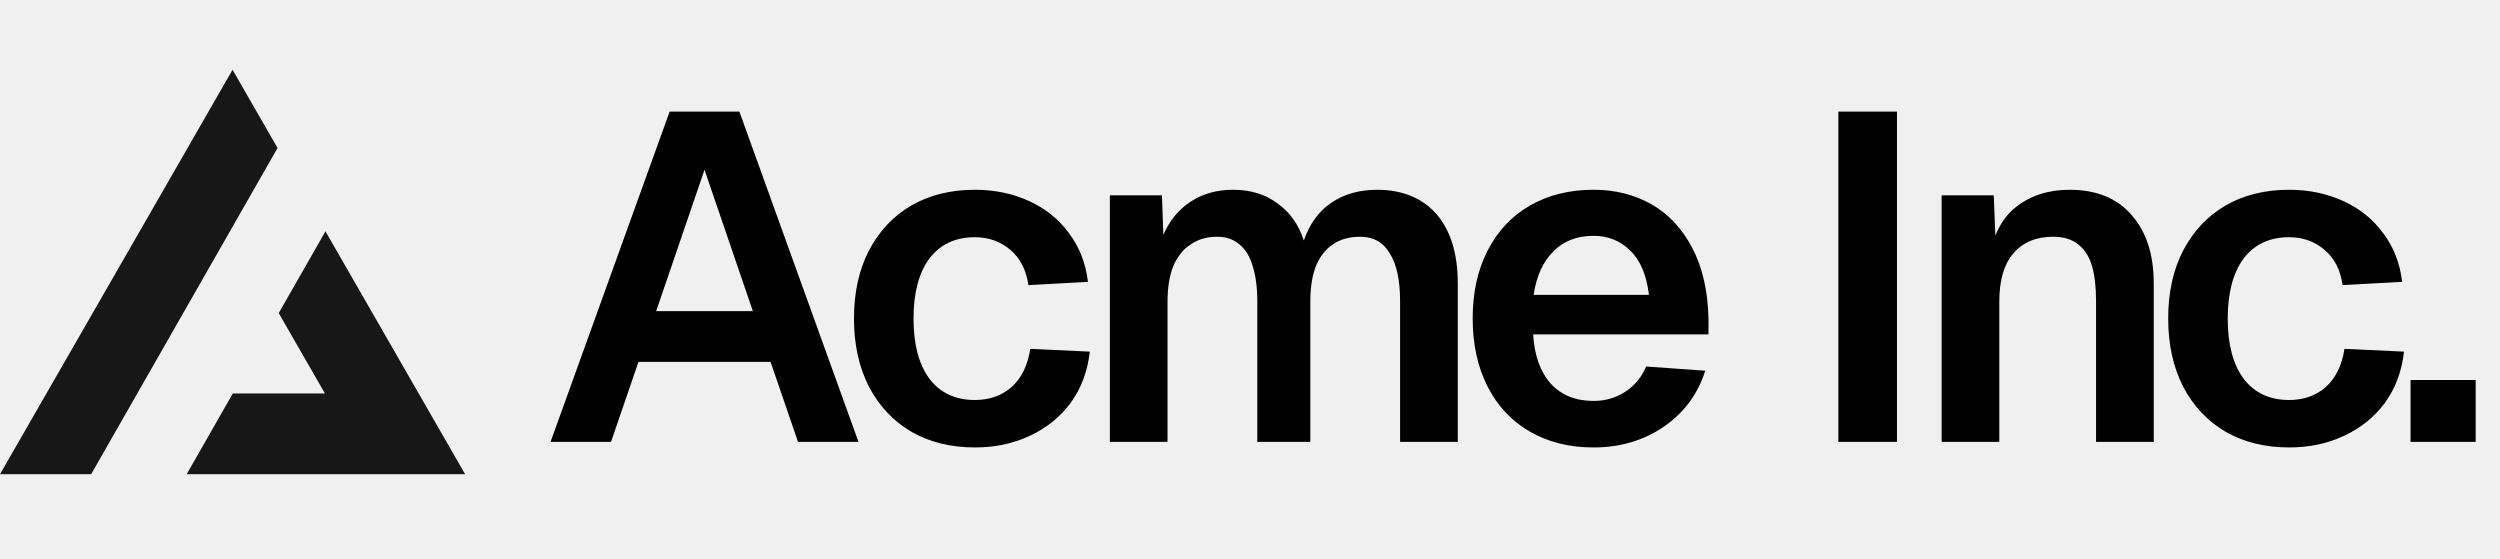
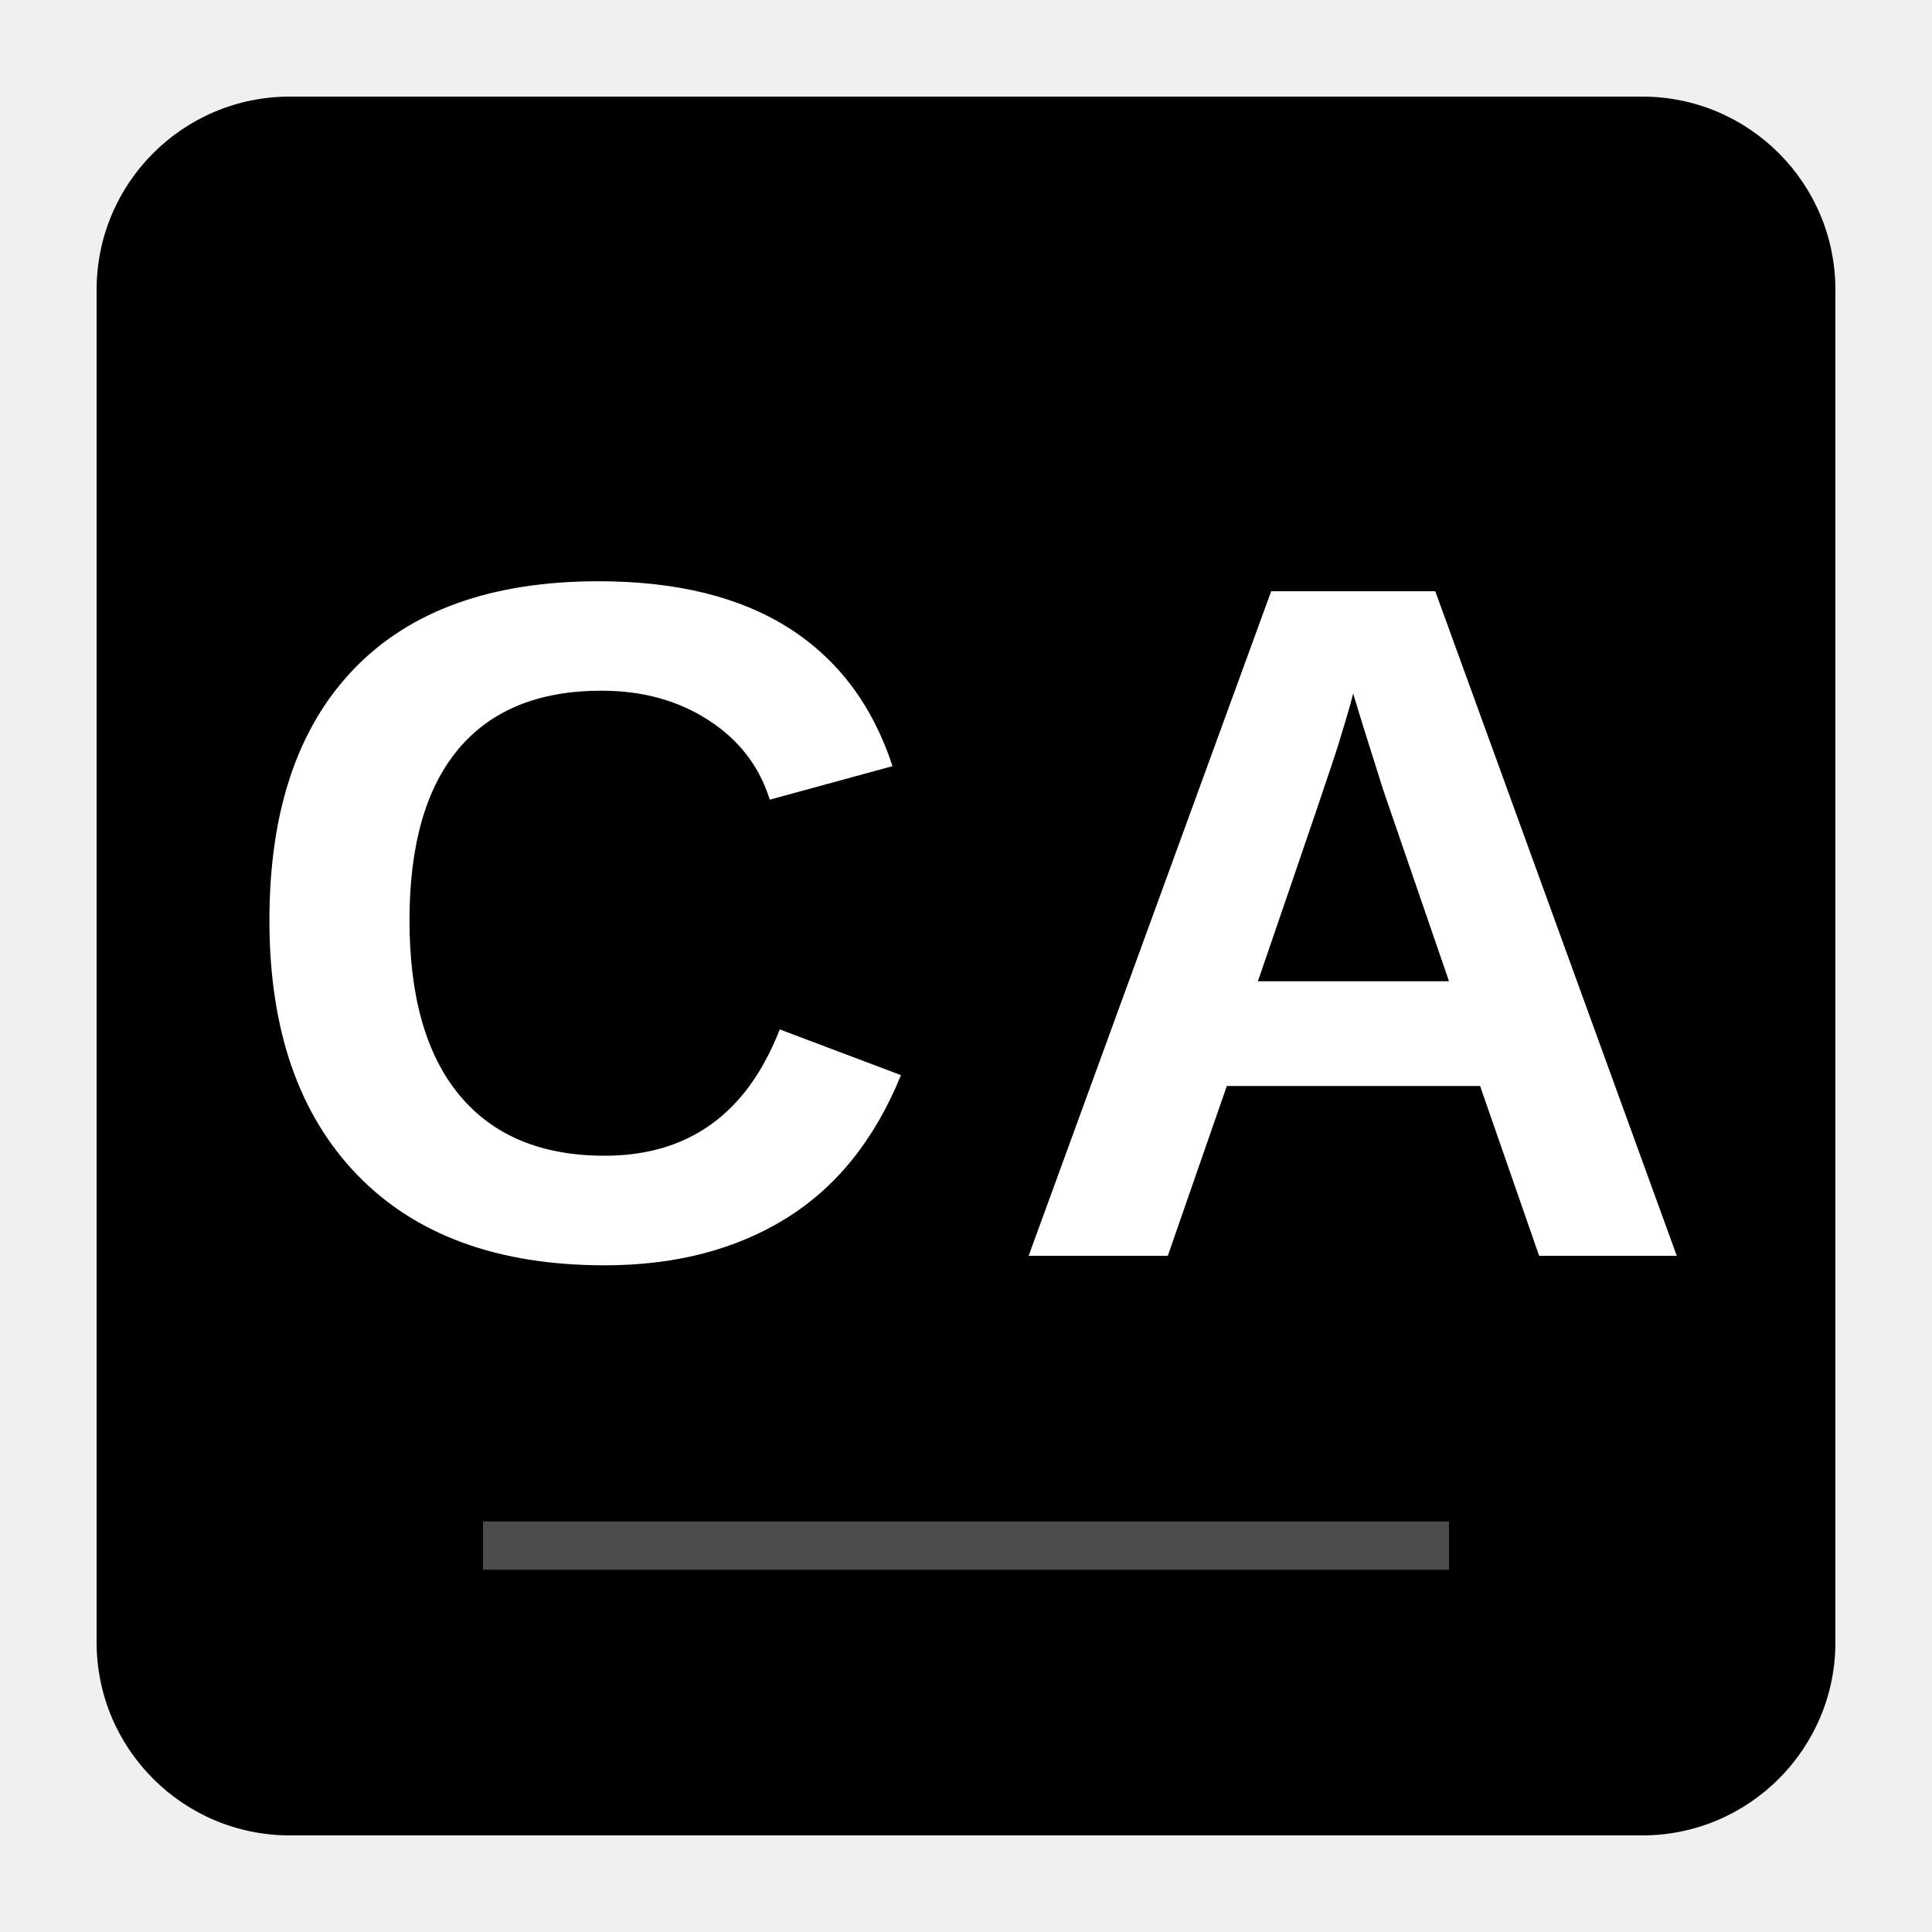
- <svg xmlns="http://www.w3.org/2000/svg" width="215" height="48" fill="none">
-   <path fill="#000" d="M57.588 9.6h6L73.828 38h-5.2l-2.36-6.88h-11.36L52.548 38h-5.2l10.24-28.4Zm7.16 17.16-4.16-12.16-4.16 12.16h8.32Zm23.694-2.24c-.186-1.307-.706-2.32-1.56-3.04-.853-.72-1.866-1.08-3.04-1.08-1.68 0-2.986.613-3.92 1.84-.906 1.227-1.36 2.947-1.36 5.16s.454 3.933 1.36 5.16c.934 1.227 2.24 1.84 3.92 1.84 1.254 0 2.307-.373 3.16-1.12.854-.773 1.387-1.867 1.6-3.28l5.12.24c-.186 1.68-.733 3.147-1.64 4.4-.906 1.227-2.08 2.173-3.52 2.84-1.413.667-2.986 1-4.72 1-2.08 0-3.906-.453-5.48-1.36-1.546-.907-2.76-2.2-3.64-3.88-.853-1.68-1.28-3.627-1.28-5.84 0-2.24.427-4.187 1.28-5.84.88-1.68 2.094-2.973 3.64-3.88 1.574-.907 3.4-1.36 5.48-1.36 1.68 0 3.227.32 4.64.96 1.414.64 2.56 1.56 3.44 2.76.907 1.2 1.454 2.6 1.64 4.2l-5.12.28Zm11.486-7.72.12 3.4c.534-1.227 1.307-2.173 2.32-2.84 1.04-.693 2.267-1.04 3.68-1.04 1.494 0 2.76.387 3.8 1.16 1.067.747 1.827 1.813 2.28 3.2.507-1.44 1.294-2.52 2.36-3.24 1.094-.747 2.414-1.12 3.96-1.12 1.414 0 2.64.307 3.68.92s1.84 1.52 2.4 2.72c.56 1.2.84 2.667.84 4.4V38h-4.96V25.92c0-1.813-.293-3.187-.88-4.12-.56-.96-1.413-1.44-2.56-1.44-.906 0-1.68.213-2.32.64-.64.427-1.133 1.053-1.48 1.88-.32.827-.48 1.84-.48 3.04V38h-4.56V25.92c0-1.2-.133-2.213-.4-3.04-.24-.827-.626-1.453-1.16-1.88-.506-.427-1.133-.64-1.88-.64-.906 0-1.68.227-2.32.68-.64.427-1.133 1.053-1.48 1.88-.32.827-.48 1.827-.48 3V38h-4.96V16.8h4.48Zm26.723 10.6c0-2.24.427-4.187 1.28-5.84.854-1.68 2.067-2.973 3.64-3.88 1.574-.907 3.4-1.36 5.48-1.36 1.84 0 3.494.413 4.96 1.24 1.467.827 2.64 2.08 3.52 3.76.88 1.653 1.347 3.693 1.4 6.12v1.32h-15.08c.107 1.813.614 3.227 1.52 4.24.907.987 2.134 1.48 3.68 1.48.987 0 1.88-.253 2.68-.76a4.803 4.803 0 0 0 1.84-2.2l5.08.36c-.64 2.027-1.84 3.64-3.6 4.84-1.733 1.173-3.733 1.76-6 1.76-2.08 0-3.906-.453-5.48-1.36-1.573-.907-2.786-2.2-3.64-3.88-.853-1.68-1.28-3.627-1.28-5.84Zm15.16-2.04c-.213-1.733-.76-3.013-1.64-3.84-.853-.827-1.893-1.24-3.12-1.24-1.44 0-2.6.453-3.48 1.36-.88.88-1.44 2.12-1.68 3.72h9.92ZM163.139 9.6V38h-5.04V9.6h5.04Zm8.322 7.2.24 5.88-.64-.36c.32-2.053 1.094-3.56 2.32-4.52 1.254-.987 2.787-1.48 4.6-1.48 2.32 0 4.107.733 5.36 2.2 1.254 1.44 1.88 3.387 1.88 5.84V38h-4.96V25.92c0-1.253-.12-2.28-.36-3.08-.24-.8-.64-1.413-1.2-1.84-.533-.427-1.253-.64-2.16-.64-1.44 0-2.573.48-3.4 1.44-.8.933-1.2 2.307-1.2 4.12V38h-4.96V16.8h4.48Zm30.003 7.72c-.186-1.307-.706-2.32-1.56-3.04-.853-.72-1.866-1.08-3.04-1.08-1.68 0-2.986.613-3.92 1.84-.906 1.227-1.36 2.947-1.36 5.16s.454 3.933 1.36 5.16c.934 1.227 2.24 1.84 3.92 1.84 1.254 0 2.307-.373 3.16-1.12.854-.773 1.387-1.867 1.6-3.28l5.12.24c-.186 1.68-.733 3.147-1.64 4.4-.906 1.227-2.08 2.173-3.52 2.84-1.413.667-2.986 1-4.72 1-2.08 0-3.906-.453-5.48-1.36-1.546-.907-2.76-2.2-3.64-3.88-.853-1.68-1.28-3.627-1.28-5.84 0-2.24.427-4.187 1.28-5.84.88-1.68 2.094-2.973 3.64-3.88 1.574-.907 3.4-1.36 5.48-1.36 1.68 0 3.227.32 4.64.96 1.414.64 2.56 1.56 3.44 2.76.907 1.2 1.454 2.6 1.64 4.2l-5.12.28Zm11.443 8.16V38h-5.6v-5.32h5.6Z" />
-   <path fill="#171717" fill-rule="evenodd" d="m7.839 40.783 16.03-28.054L20 6 0 40.783h7.839Zm8.214 0H40L27.99 19.894l-4.02 7.032 3.976 6.914H20.02l-3.967 6.943Z" clip-rule="evenodd" />
+ <svg xmlns="http://www.w3.org/2000/svg" viewBox="0 0 200 200" width="200" height="200">
+   <rect x="10" y="10" width="180" height="180" rx="20" fill="black" />
+   <text x="100" y="130" font-family="'Segoe UI', Arial, sans-serif" font-size="100" font-weight="800" text-anchor="middle" fill="white" letter-spacing="8">CA</text>
+   <line x1="50" y1="160" x2="150" y2="160" stroke="white" stroke-width="5" opacity="0.3" />
</svg>
